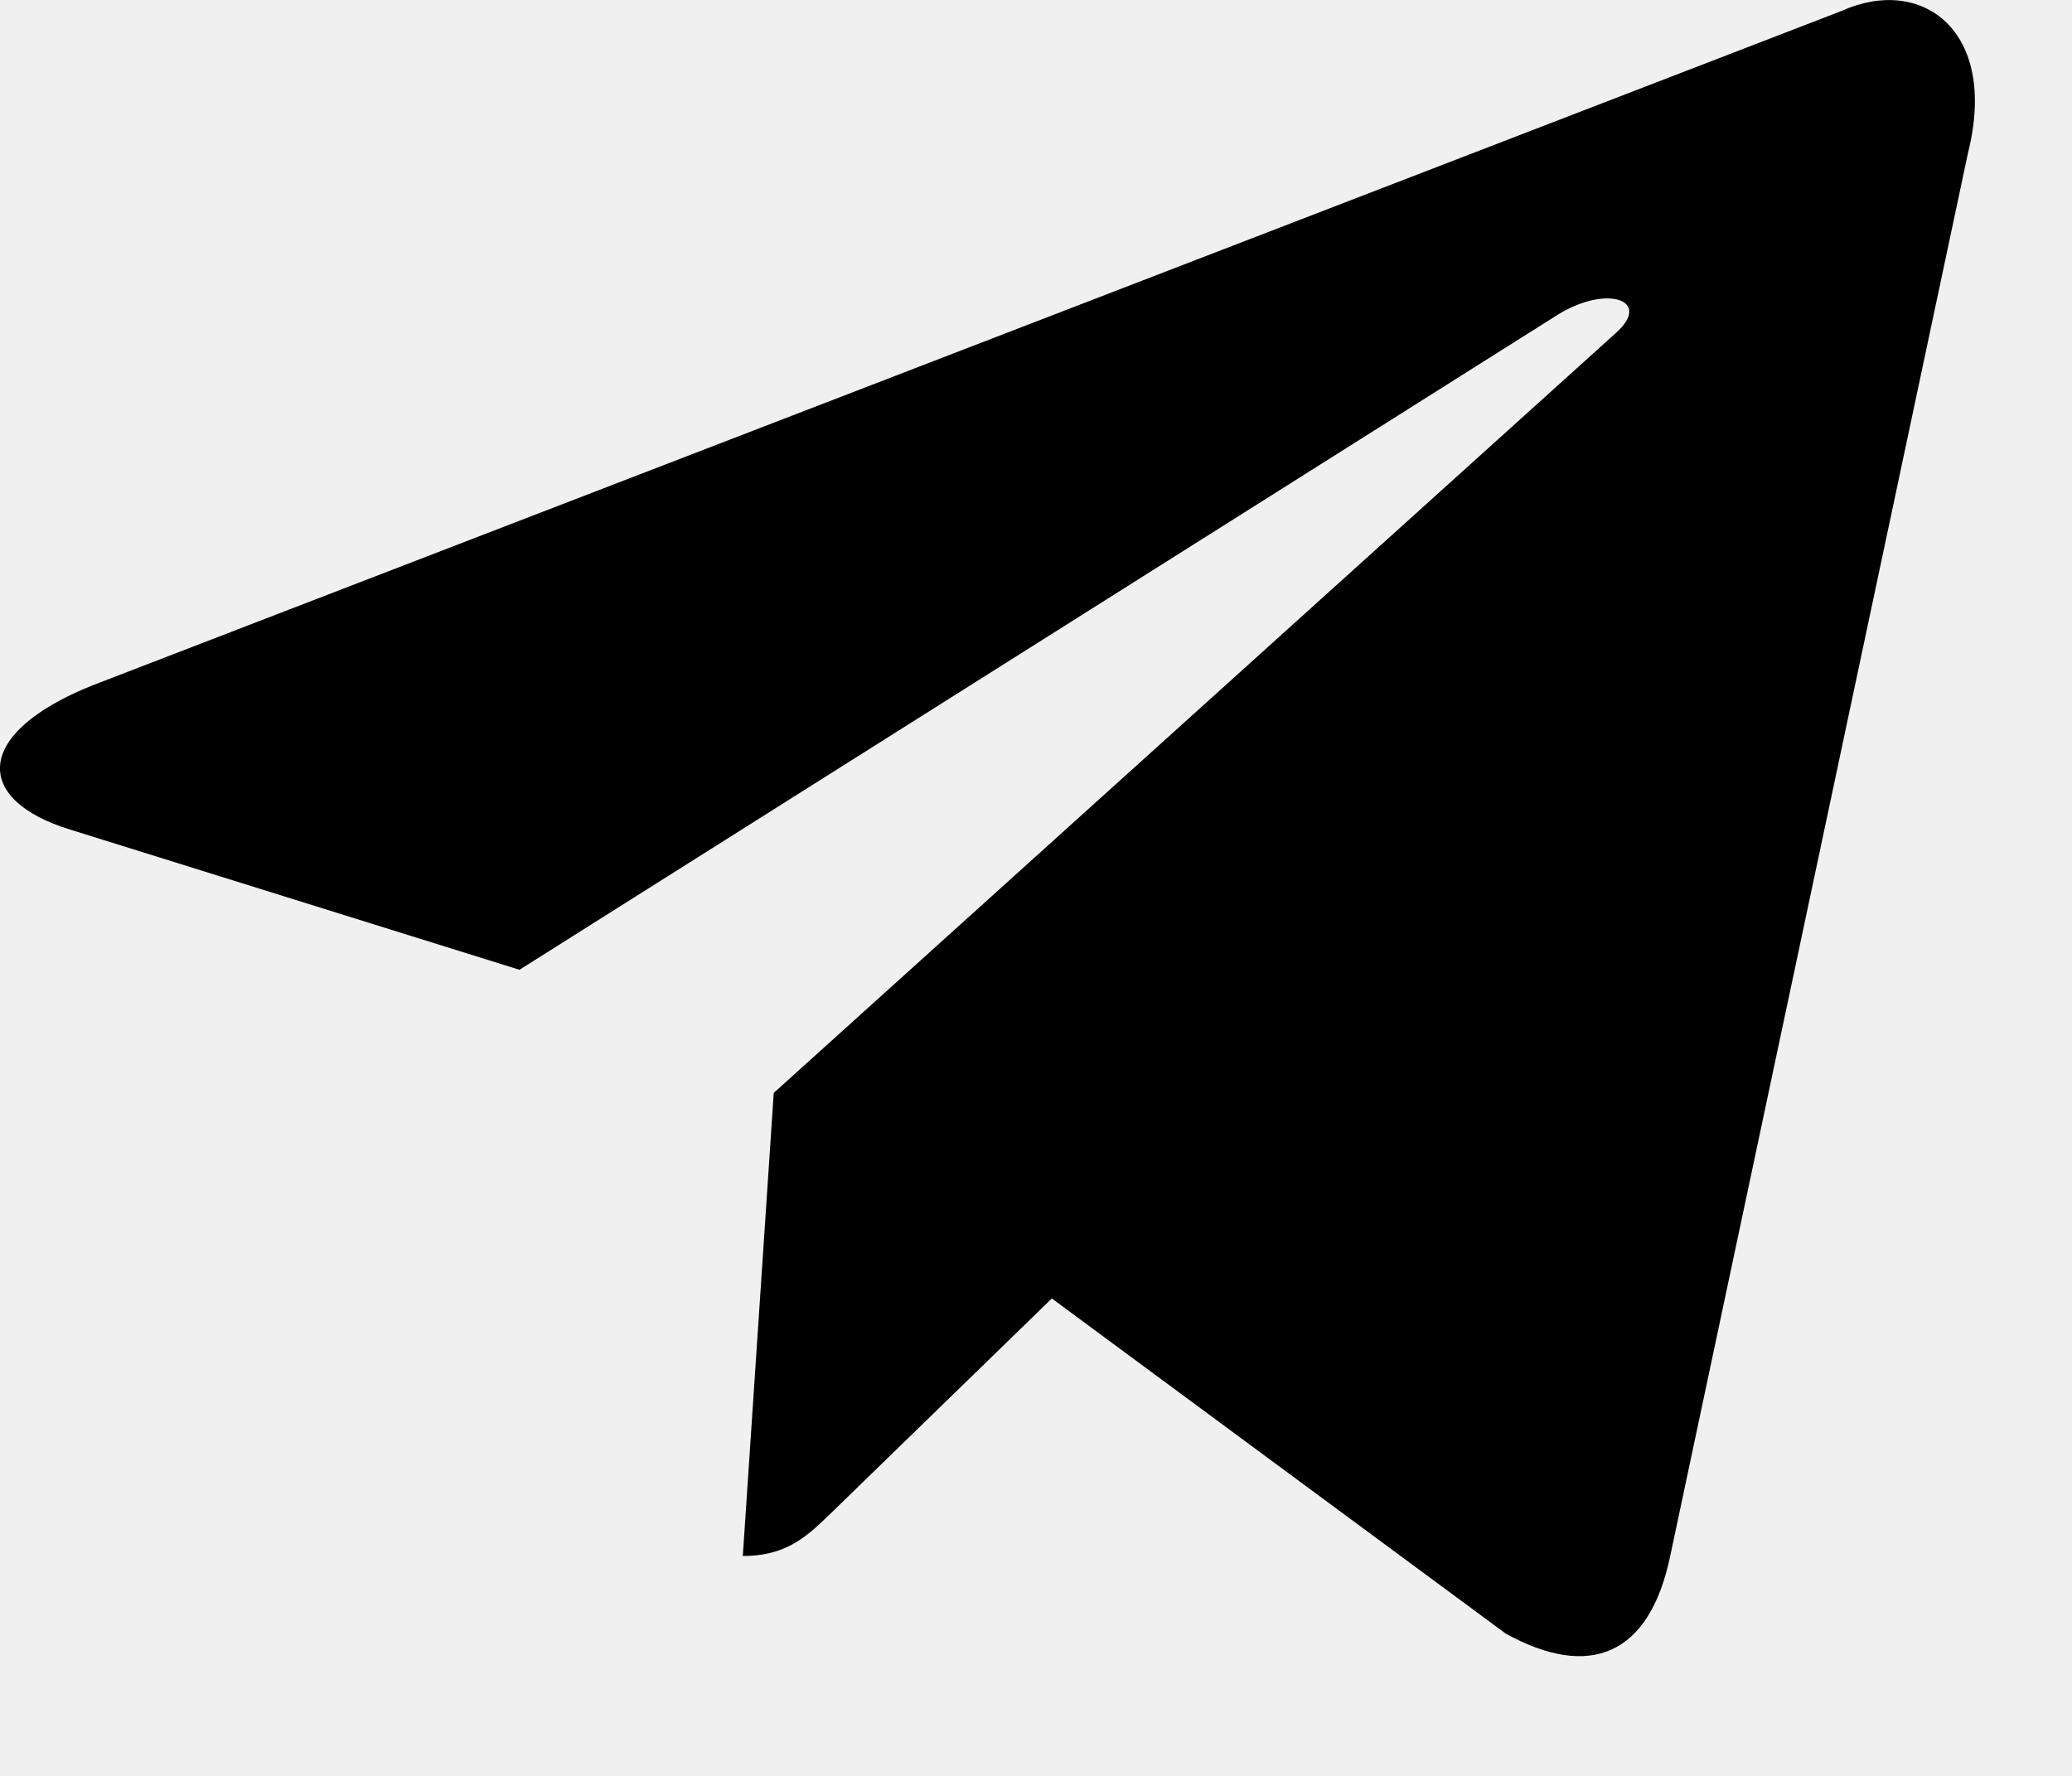
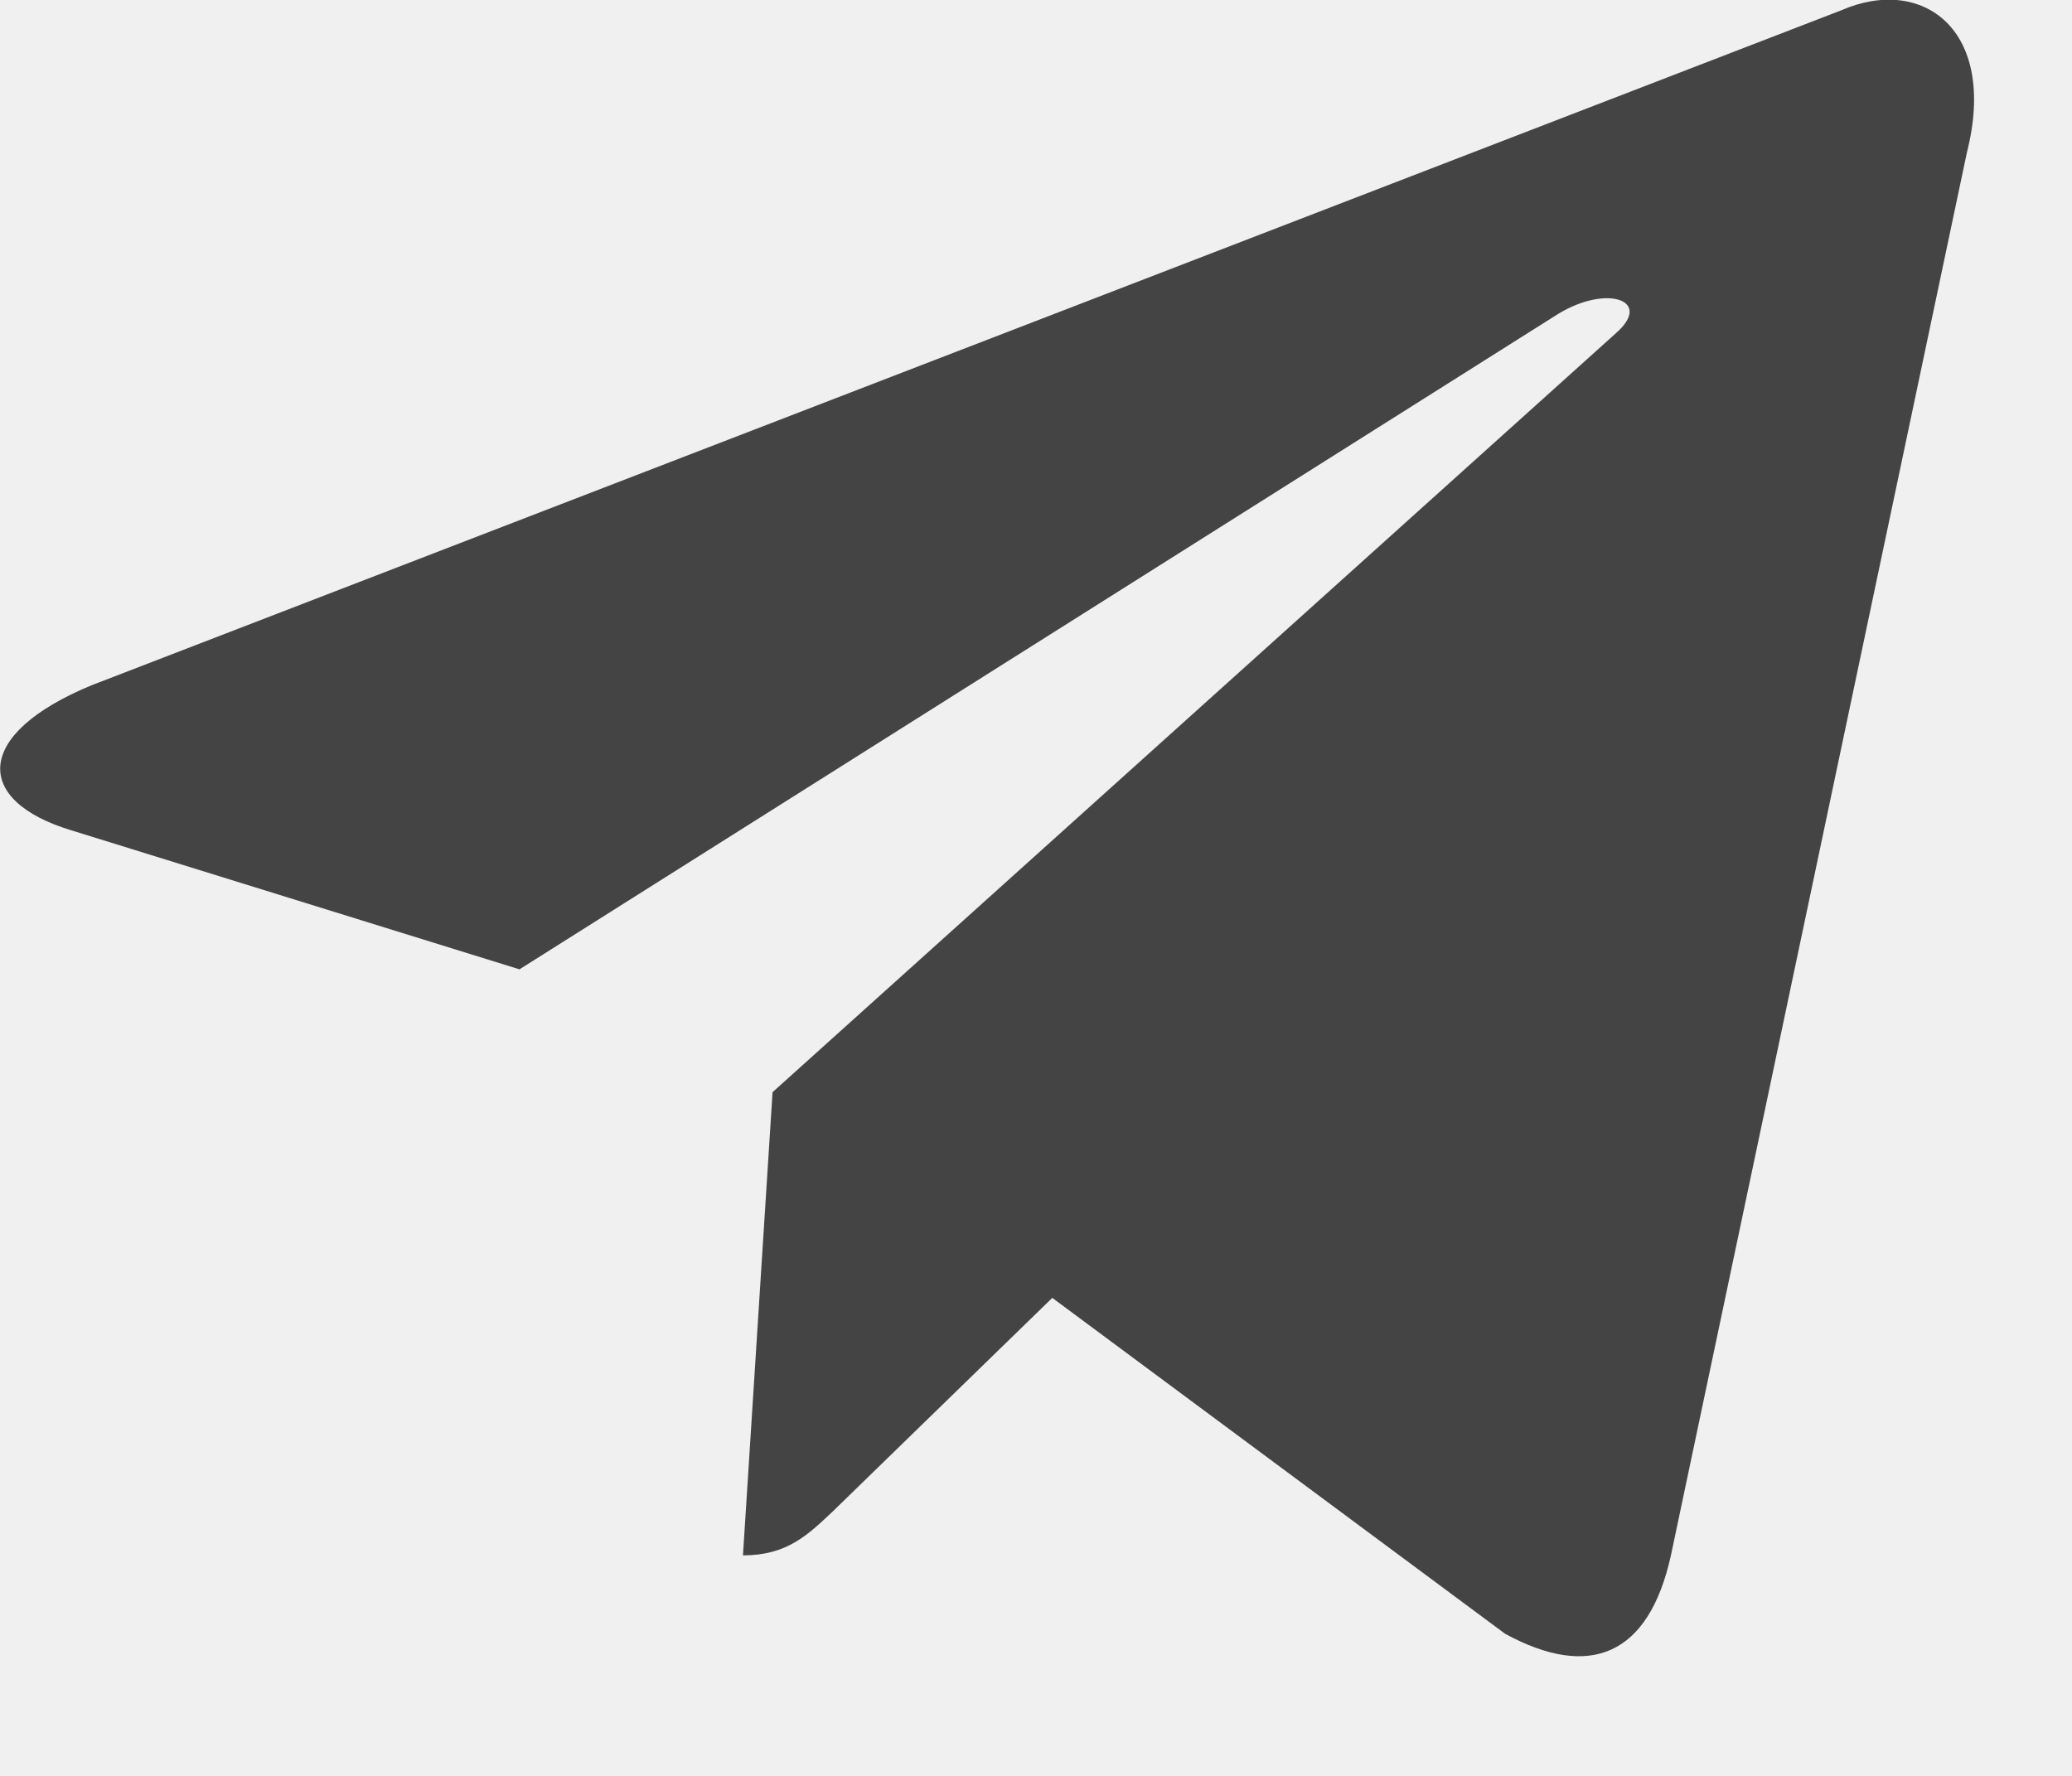
- <svg xmlns="http://www.w3.org/2000/svg" width="14" height="12" fill="none">
-   <path d="M12.443.074.623 4.632c-.807.324-.802.774-.148.974l3.035.947 7.021-4.43c.332-.202.635-.093.386.128L5.228 7.385l-.209 3.129c.307 0 .442-.141.614-.307l1.474-1.433 3.066 2.264c.565.312.971.152 1.112-.523l2.013-9.485c.206-.826-.316-1.2-.855-.956Z" fill="#000" />
+ <svg xmlns="http://www.w3.org/2000/svg" width="14" height="12" fill="none" viewBox="0 0 14 12">
+   <g clip-path="url(#a)">
+     <path fill="#444" d="M12.44.07.62 4.63c-.8.33-.8.78-.14.98l3.03.94 7.02-4.43c.33-.2.64-.09.39.13l-5.7 5.13-.2 3.13c.3 0 .44-.14.61-.3l1.48-1.44 3.06 2.27c.57.31.97.15 1.12-.53l2-9.48c.21-.83-.3-1.2-.85-.96Z" />
+   </g>
+   <defs>
+     <clipPath id="a">
+       <path fill="#fff" d="M0 0h14v12H0z" />
+     </clipPath>
+   </defs>
</svg>
